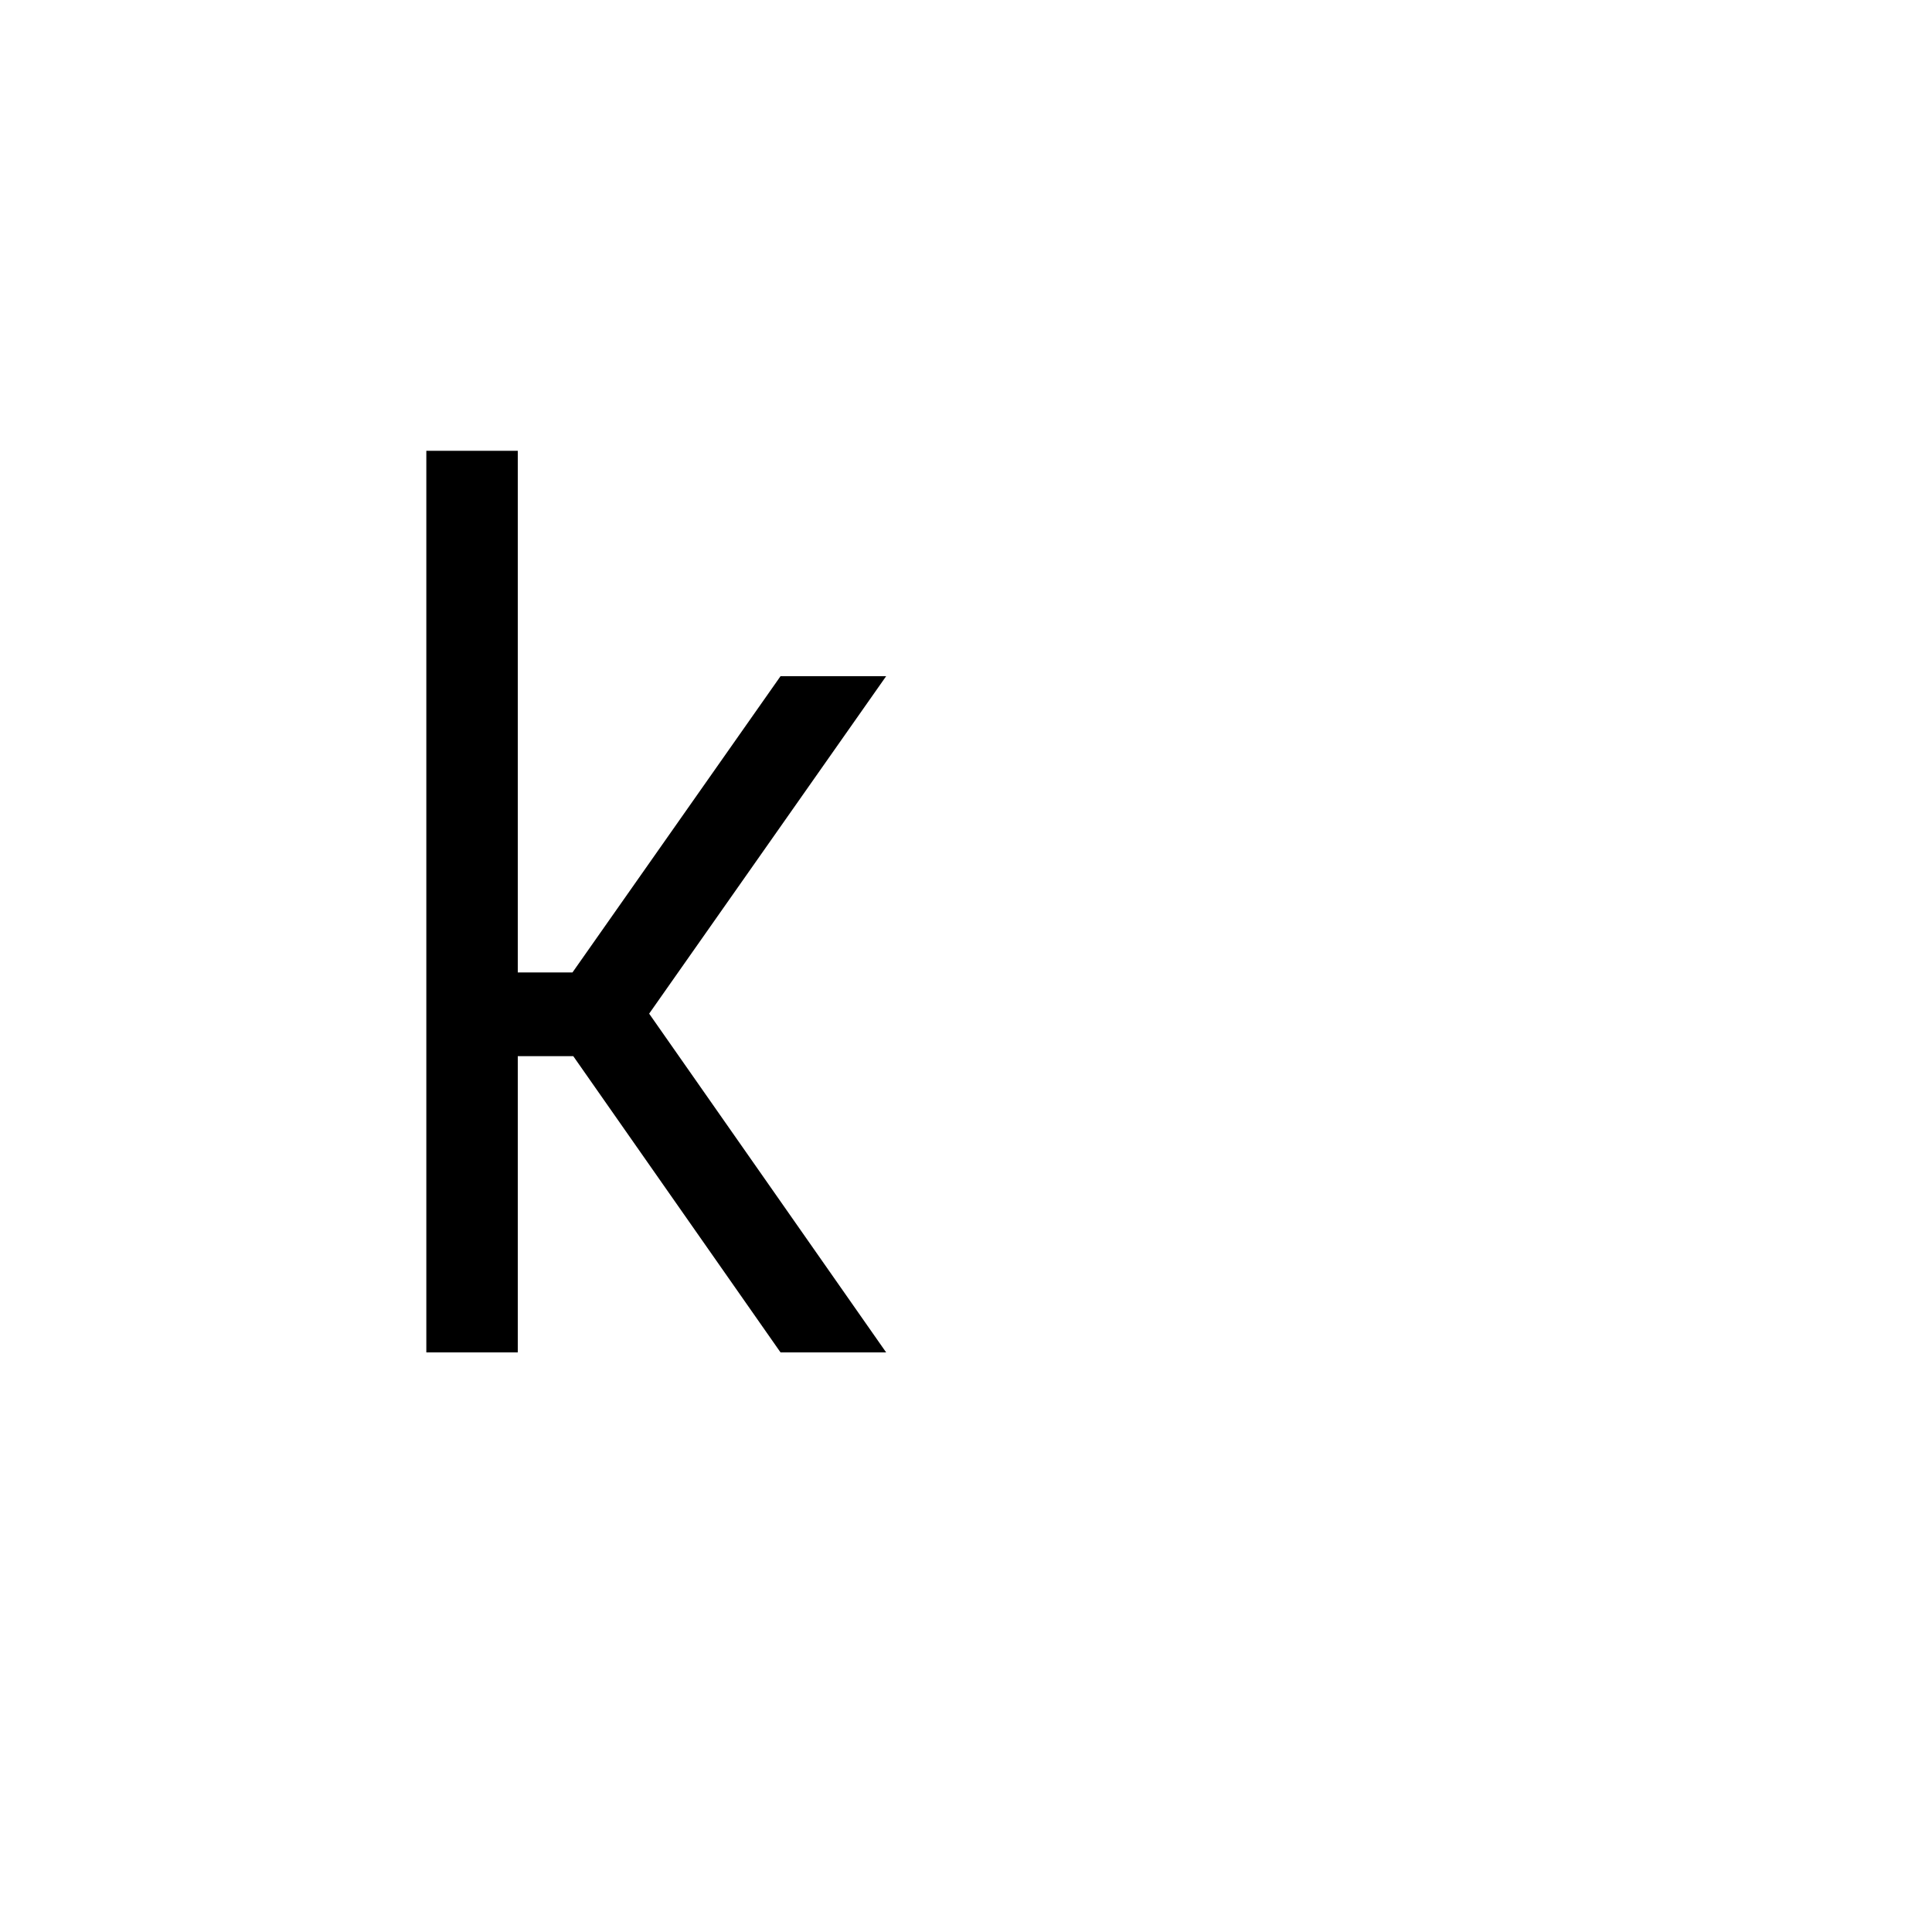
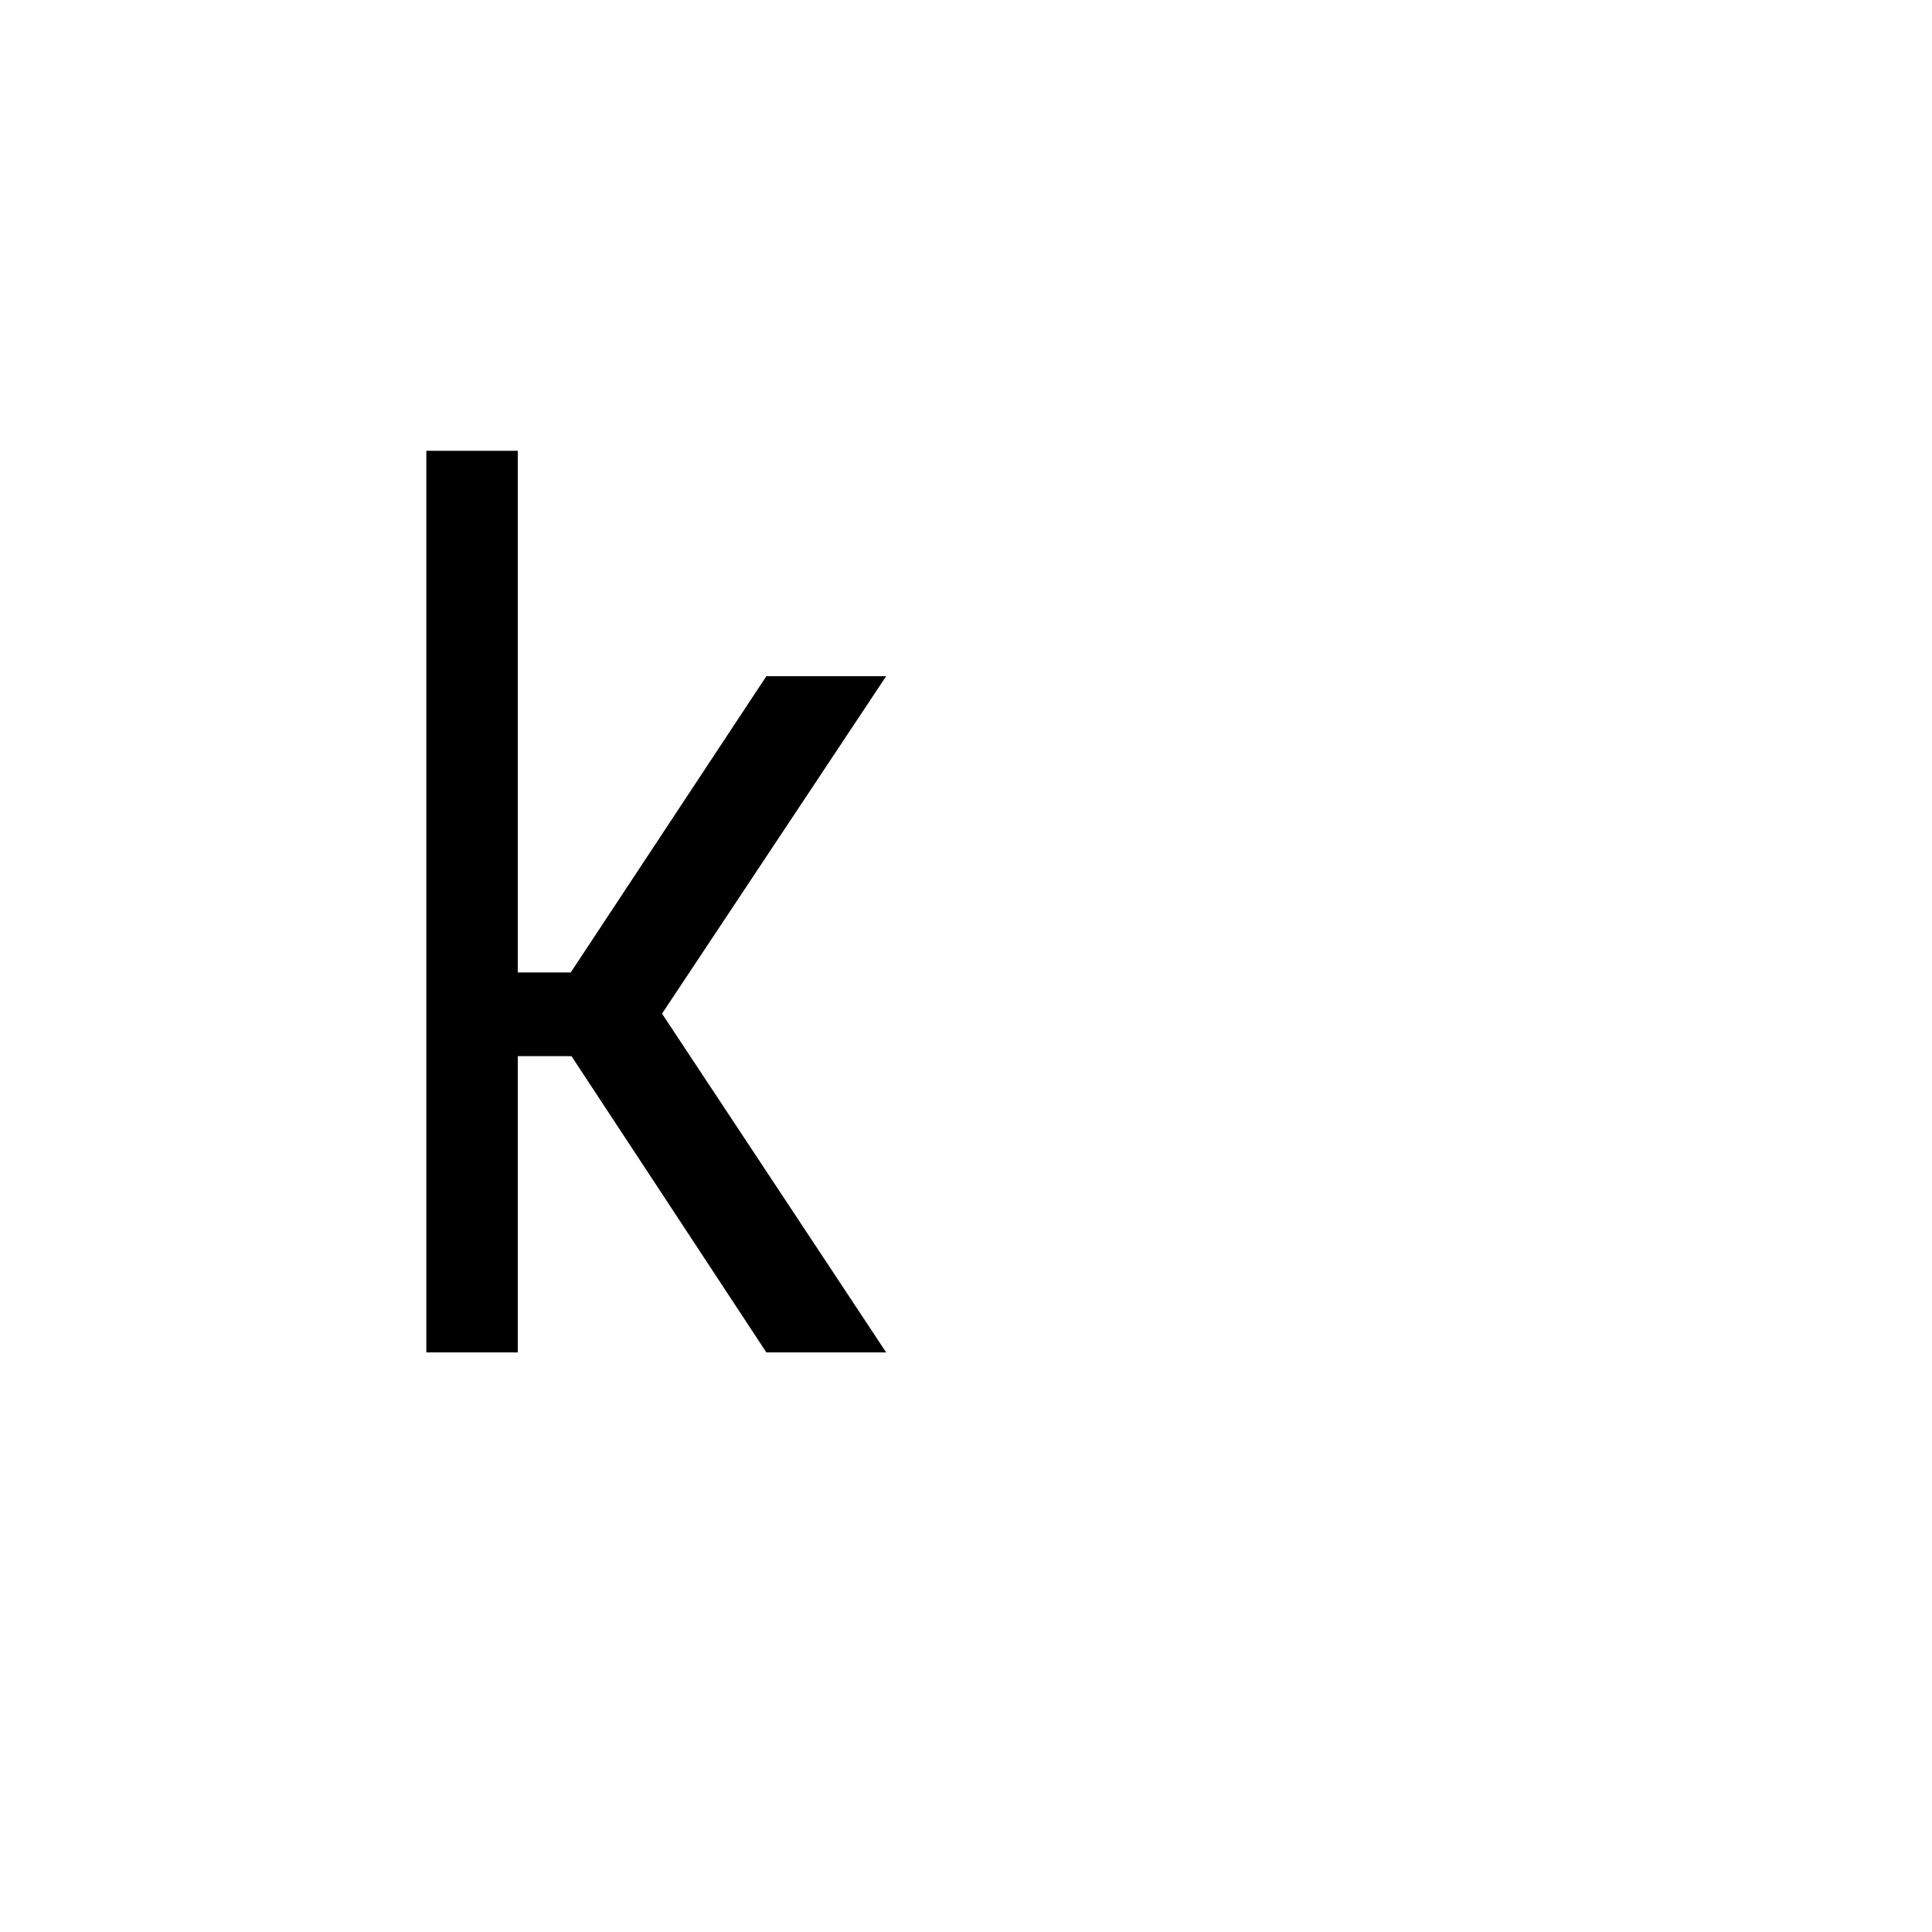
<svg xmlns="http://www.w3.org/2000/svg" viewBox="-0.25 -1.05 1.5 1.5">
-   <path d="M 0.081 -0 L 0.081 -0.7 L 0.152 -0.7 L 0.152 -0 L 0.081 -0 Z M 0.356 -0 L 0.172 -0.263 L 0.356 -0.525 L 0.438 -0.525 L 0.254 -0.263 L 0.438 -0 L 0.356 -0 Z M 0.081 -0.295 L 0.244 -0.295 L 0.244 -0.23 L 0.081 -0.23 L 0.081 -0.295 Z" fill="black" />
+   <path d="M 0.081 -0 L 0.081 -0.7 L 0.152 -0.7 L 0.152 -0 L 0.081 -0 Z M 0.345 -0 L 0.172 -0.263 L 0.345 -0.525 L 0.438 -0.525 L 0.264 -0.263 L 0.438 -0 L 0.345 -0 Z M 0.081 -0.295 L 0.244 -0.295 L 0.244 -0.23 L 0.081 -0.23 L 0.081 -0.295 Z" fill="black" />
</svg>
